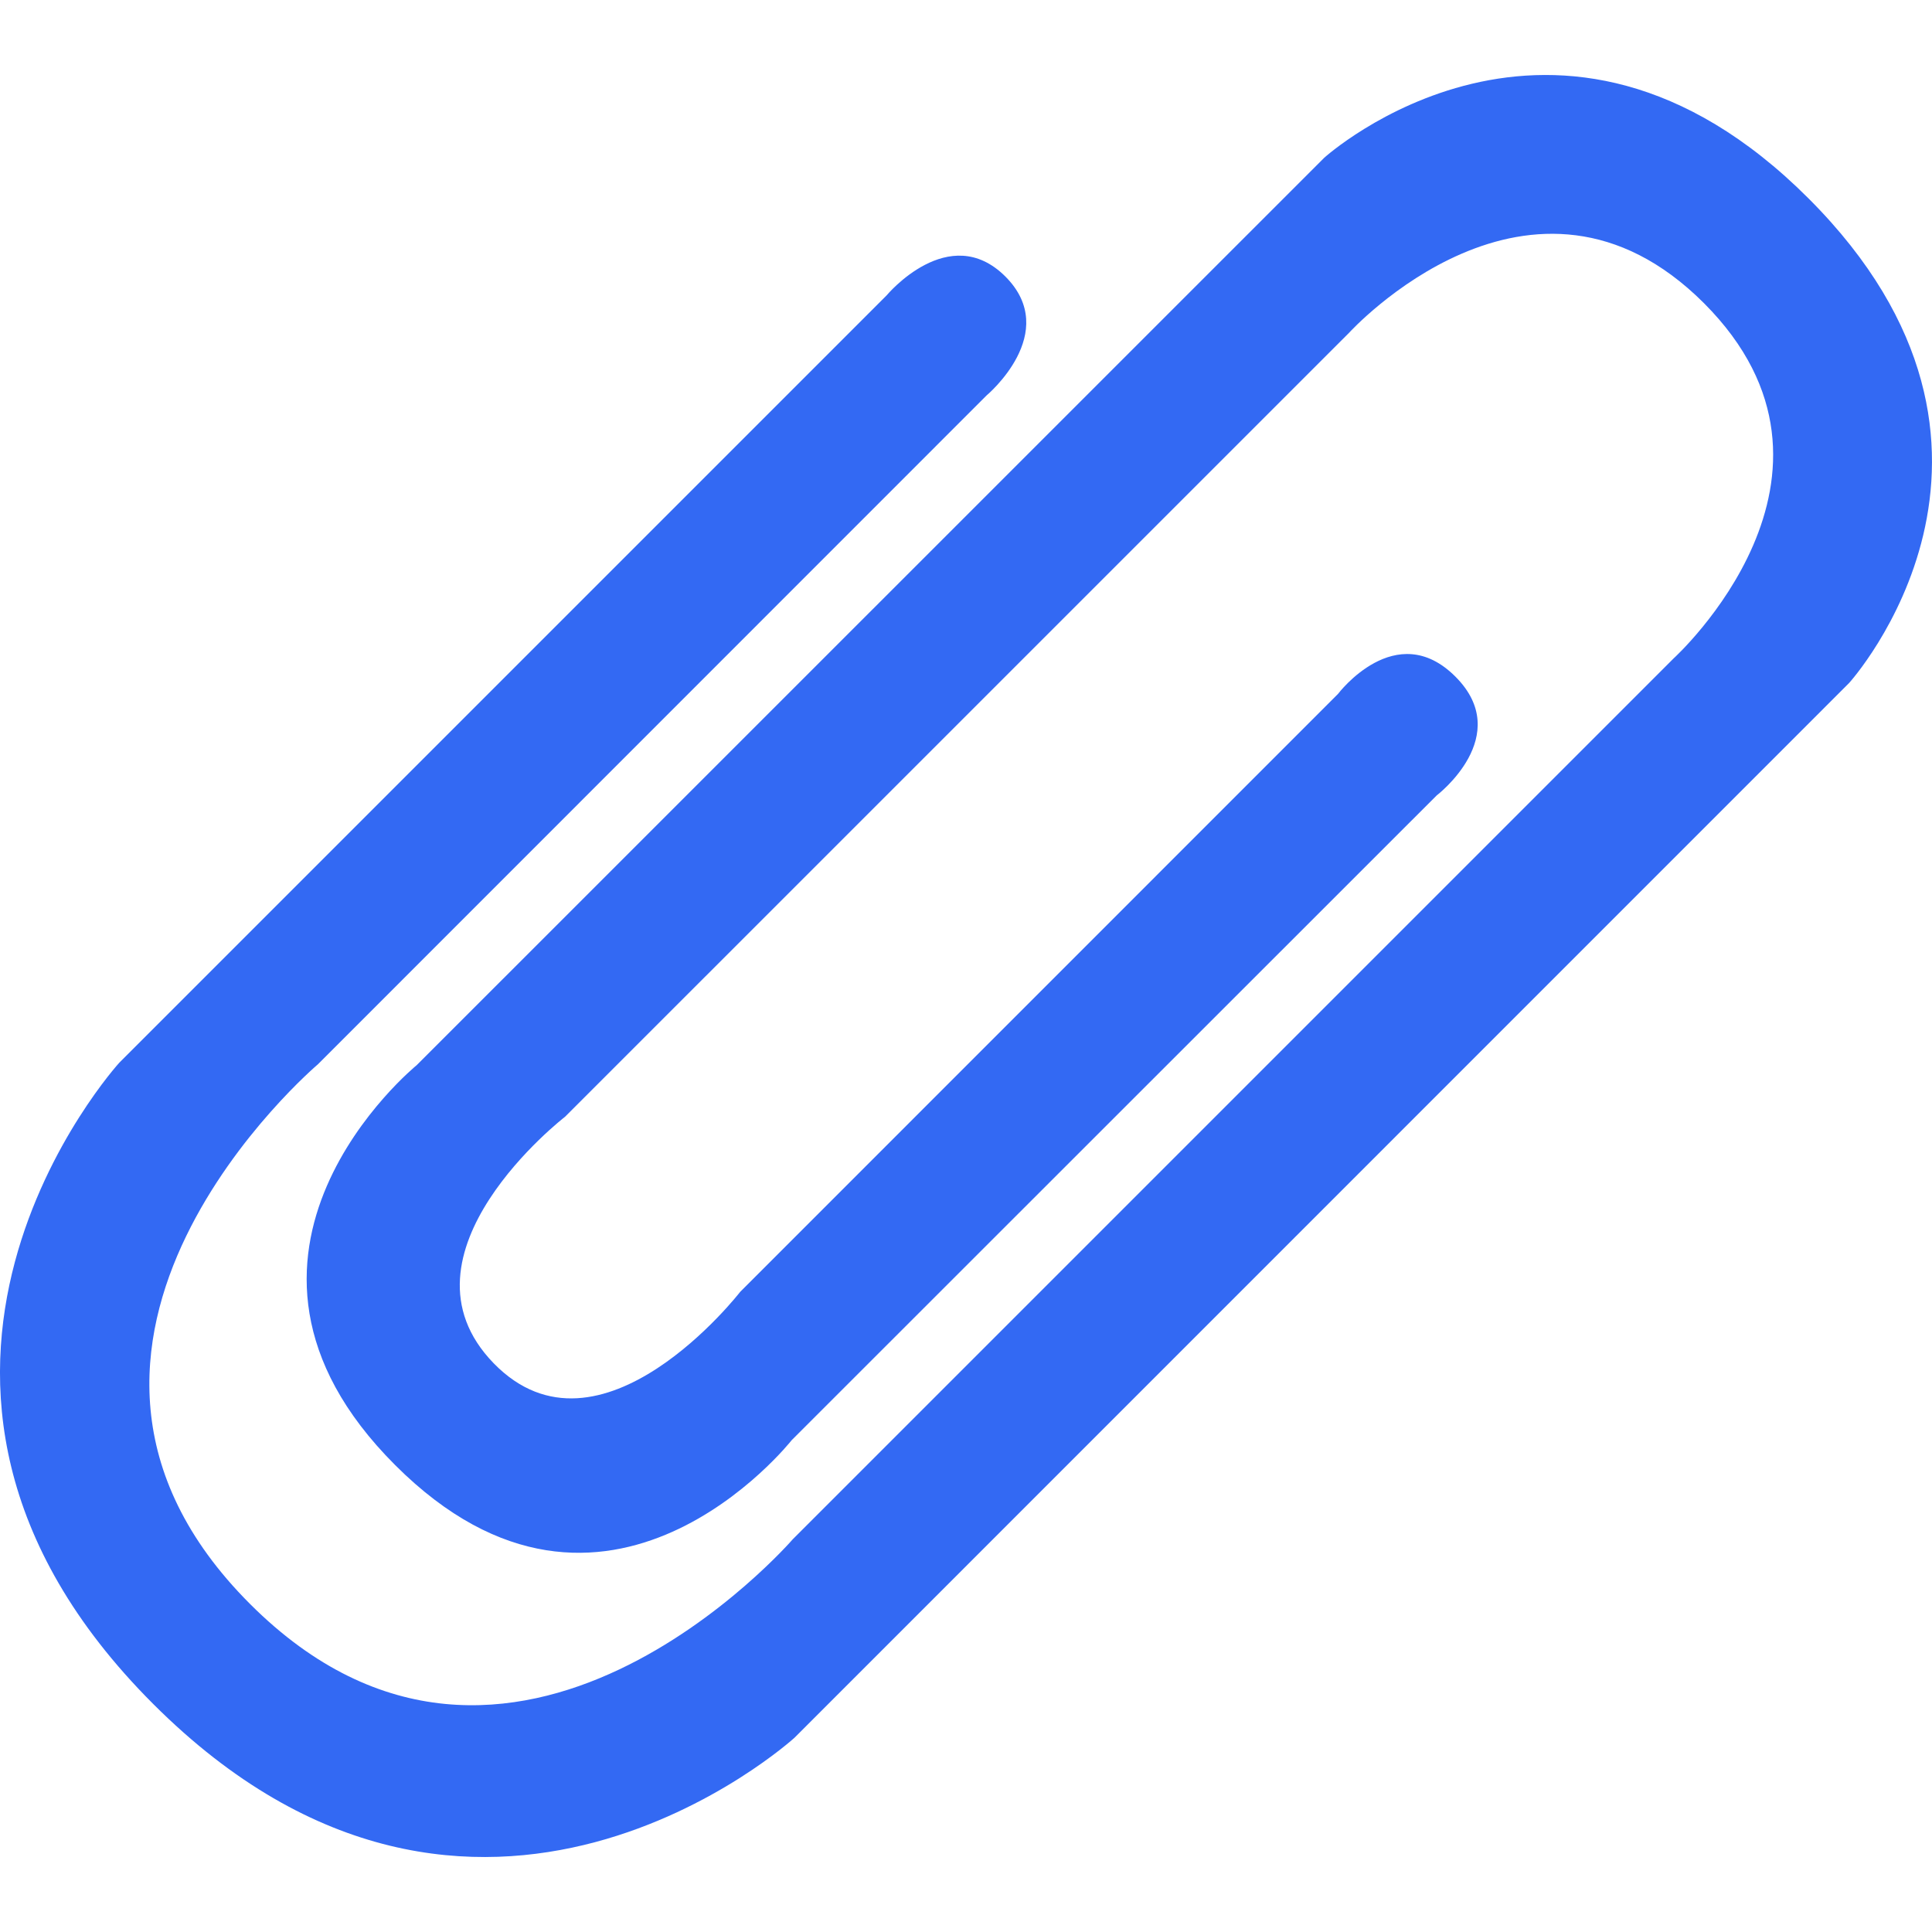
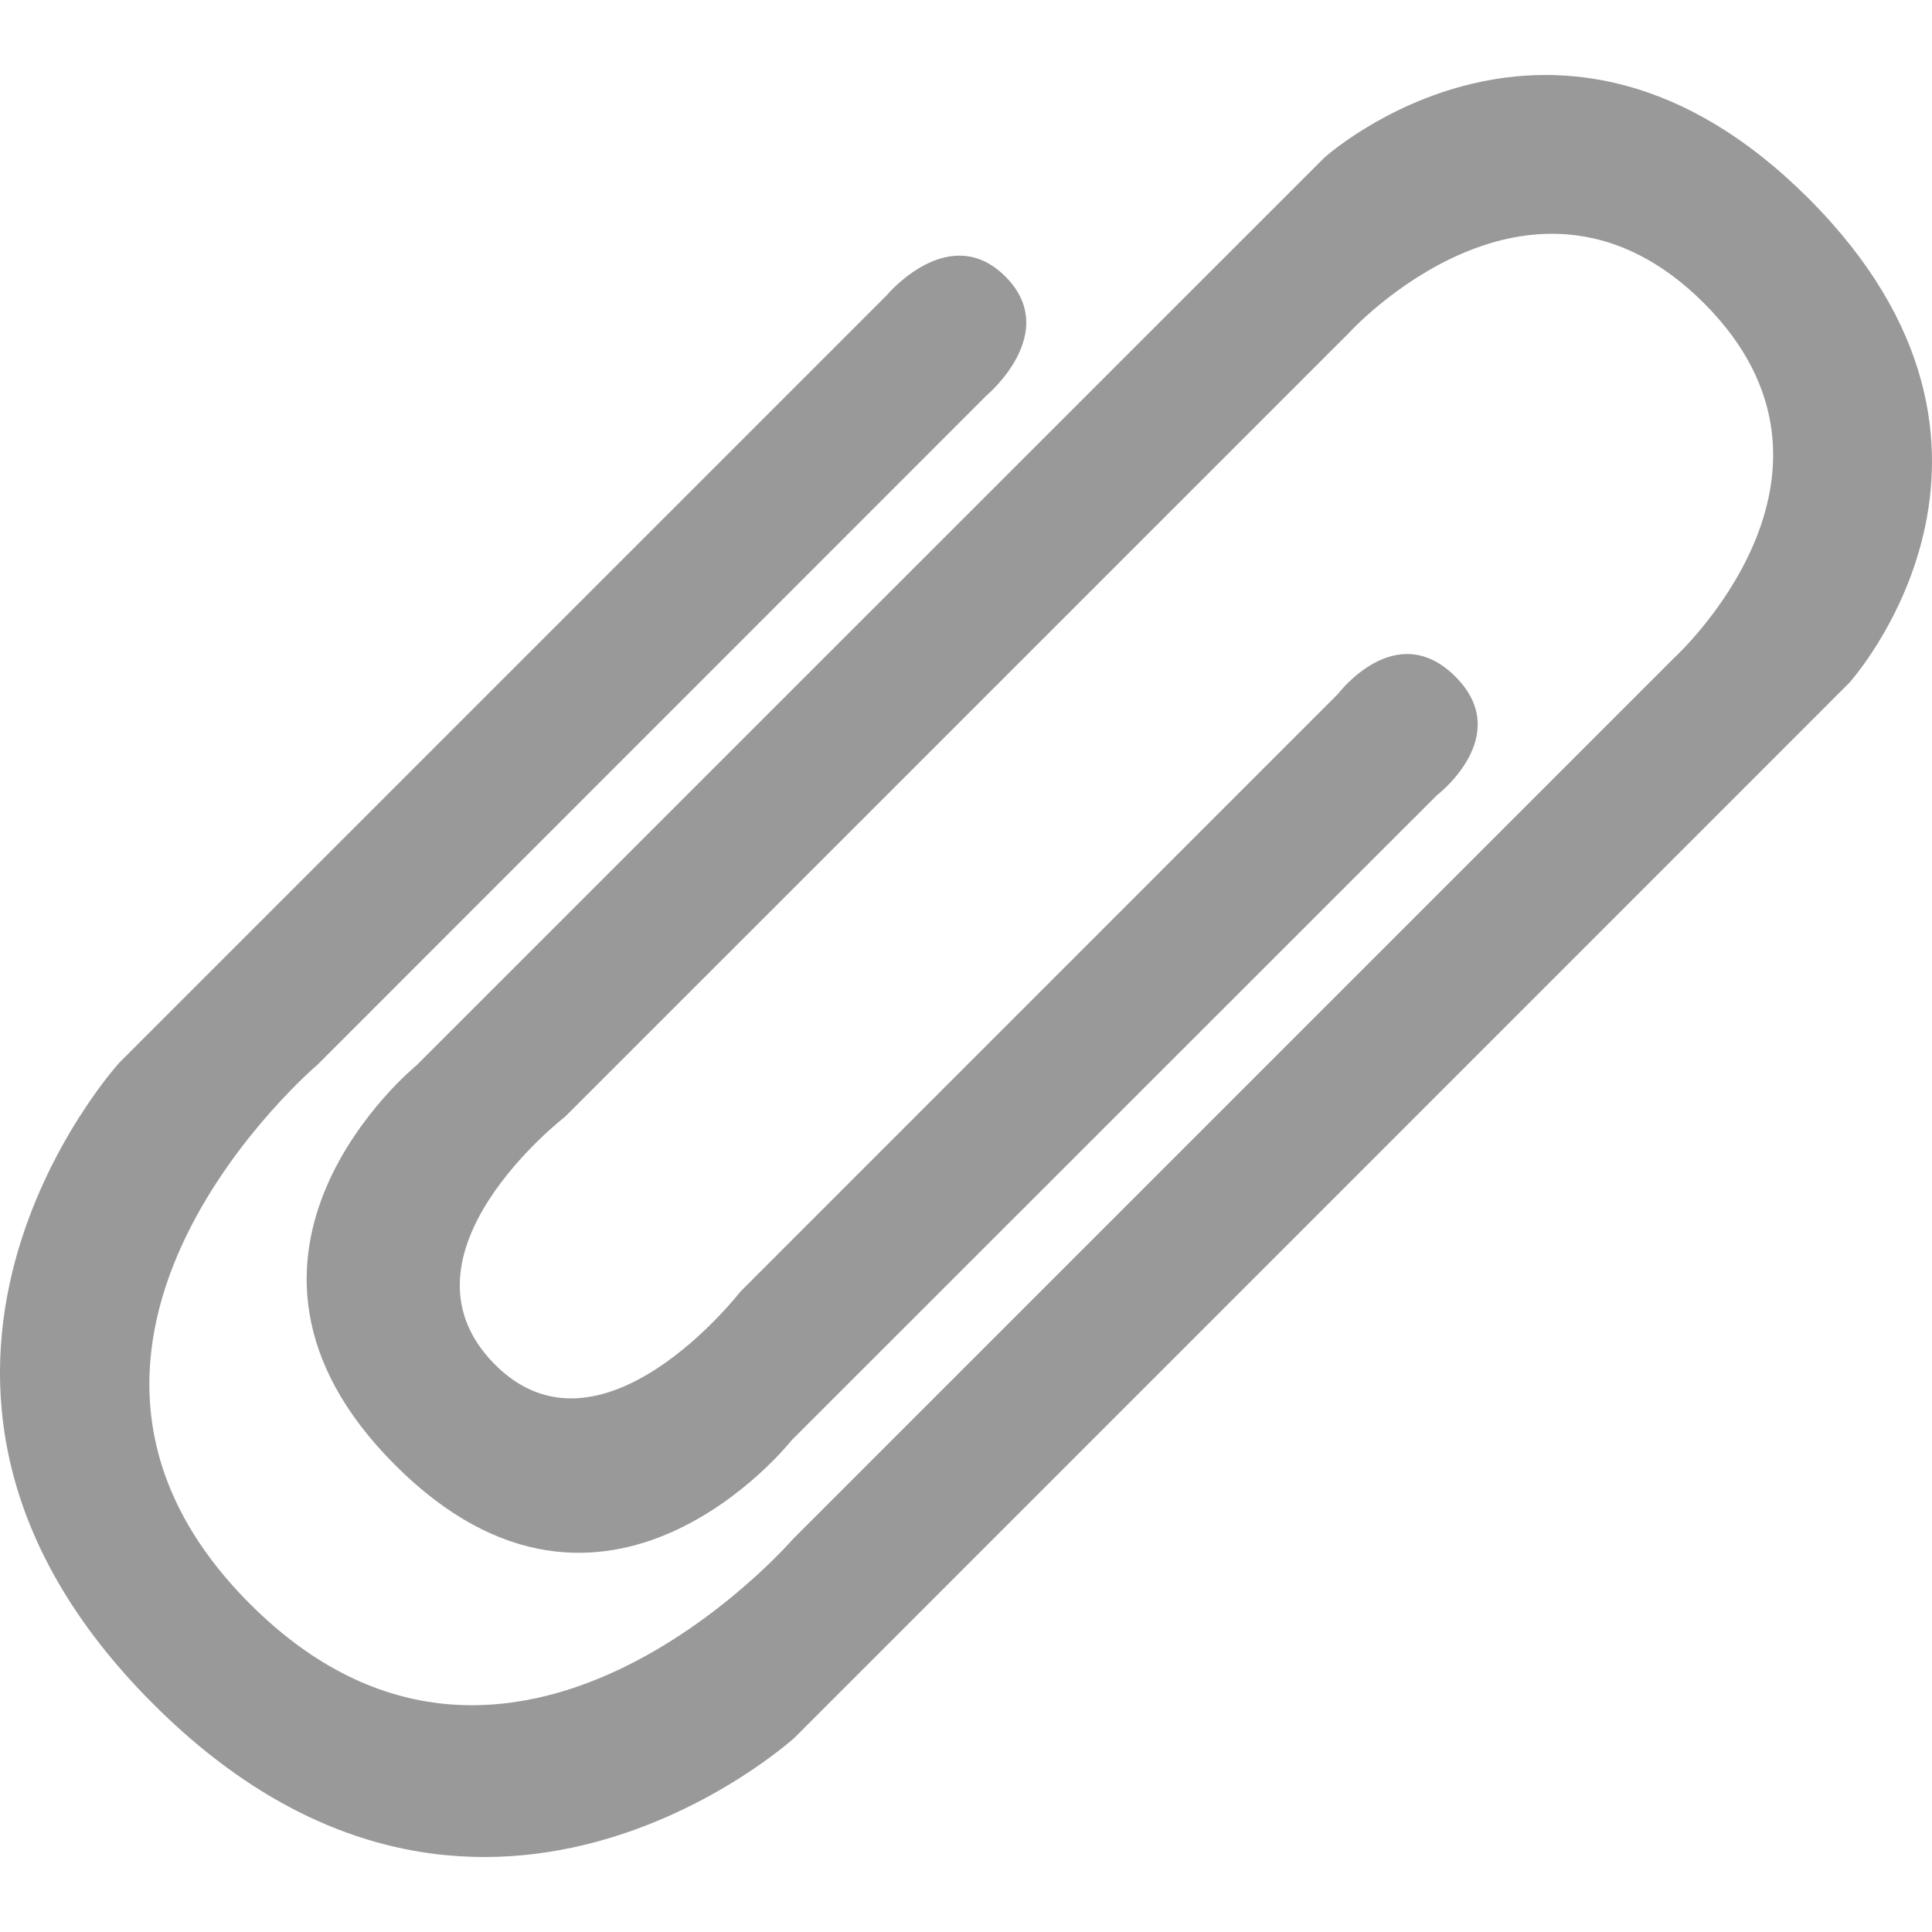
<svg xmlns="http://www.w3.org/2000/svg" version="1.1" id="Capa_1" x="0px" y="0px" viewBox="0 0 30.34 30.34" style="enable-background:new 0 0 30.34 30.34;" xml:space="preserve">
  <g>
-     <path fill="#3369F3" d="M22.562,12.491c0,0,1.227-0.933,0.293-1.866c-0.934-0.933-1.842,0.271-1.842,0.271l-9.389,9.391    c0,0-2.199,2.838-3.871,1.122c-1.67-1.718,1.121-3.872,1.121-3.872l12.311-12.31c0,0,2.873-3.165,5.574-0.466    c2.697,2.7-0.477,5.579-0.477,5.579L12.449,24.173c0,0-4.426,5.113-8.523,1.015s1.066-8.474,1.066-8.474L15.494,6.209    c0,0,1.176-0.982,0.295-1.866c-0.885-0.883-1.865,0.295-1.865,0.295L1.873,16.689c0,0-4.549,4.989,0.531,10.068    c5.08,5.082,10.072,0.533,10.072,0.533l16.563-16.565c0,0,3.314-3.655-0.637-7.608s-7.607-0.639-7.607-0.639L6.543,16.728    c0,0-3.65,2.969-0.338,6.279c3.312,3.314,6.227-0.39,6.227-0.39L22.562,12.491z" />
+     <path fill="#999999" d="M22.562,12.491c0,0,1.227-0.933,0.293-1.866c-0.934-0.933-1.842,0.271-1.842,0.271l-9.389,9.391    c0,0-2.199,2.838-3.871,1.122c-1.67-1.718,1.121-3.872,1.121-3.872l12.311-12.31c0,0,2.873-3.165,5.574-0.466    c2.697,2.7-0.477,5.579-0.477,5.579L12.449,24.173c0,0-4.426,5.113-8.523,1.015s1.066-8.474,1.066-8.474L15.494,6.209    c0,0,1.176-0.982,0.295-1.866c-0.885-0.883-1.865,0.295-1.865,0.295L1.873,16.689c0,0-4.549,4.989,0.531,10.068    c5.08,5.082,10.072,0.533,10.072,0.533l16.563-16.565c0,0,3.314-3.655-0.637-7.608s-7.607-0.639-7.607-0.639L6.543,16.728    c0,0-3.65,2.969-0.338,6.279c3.312,3.314,6.227-0.39,6.227-0.39L22.562,12.491z" />
  </g>
</svg>
